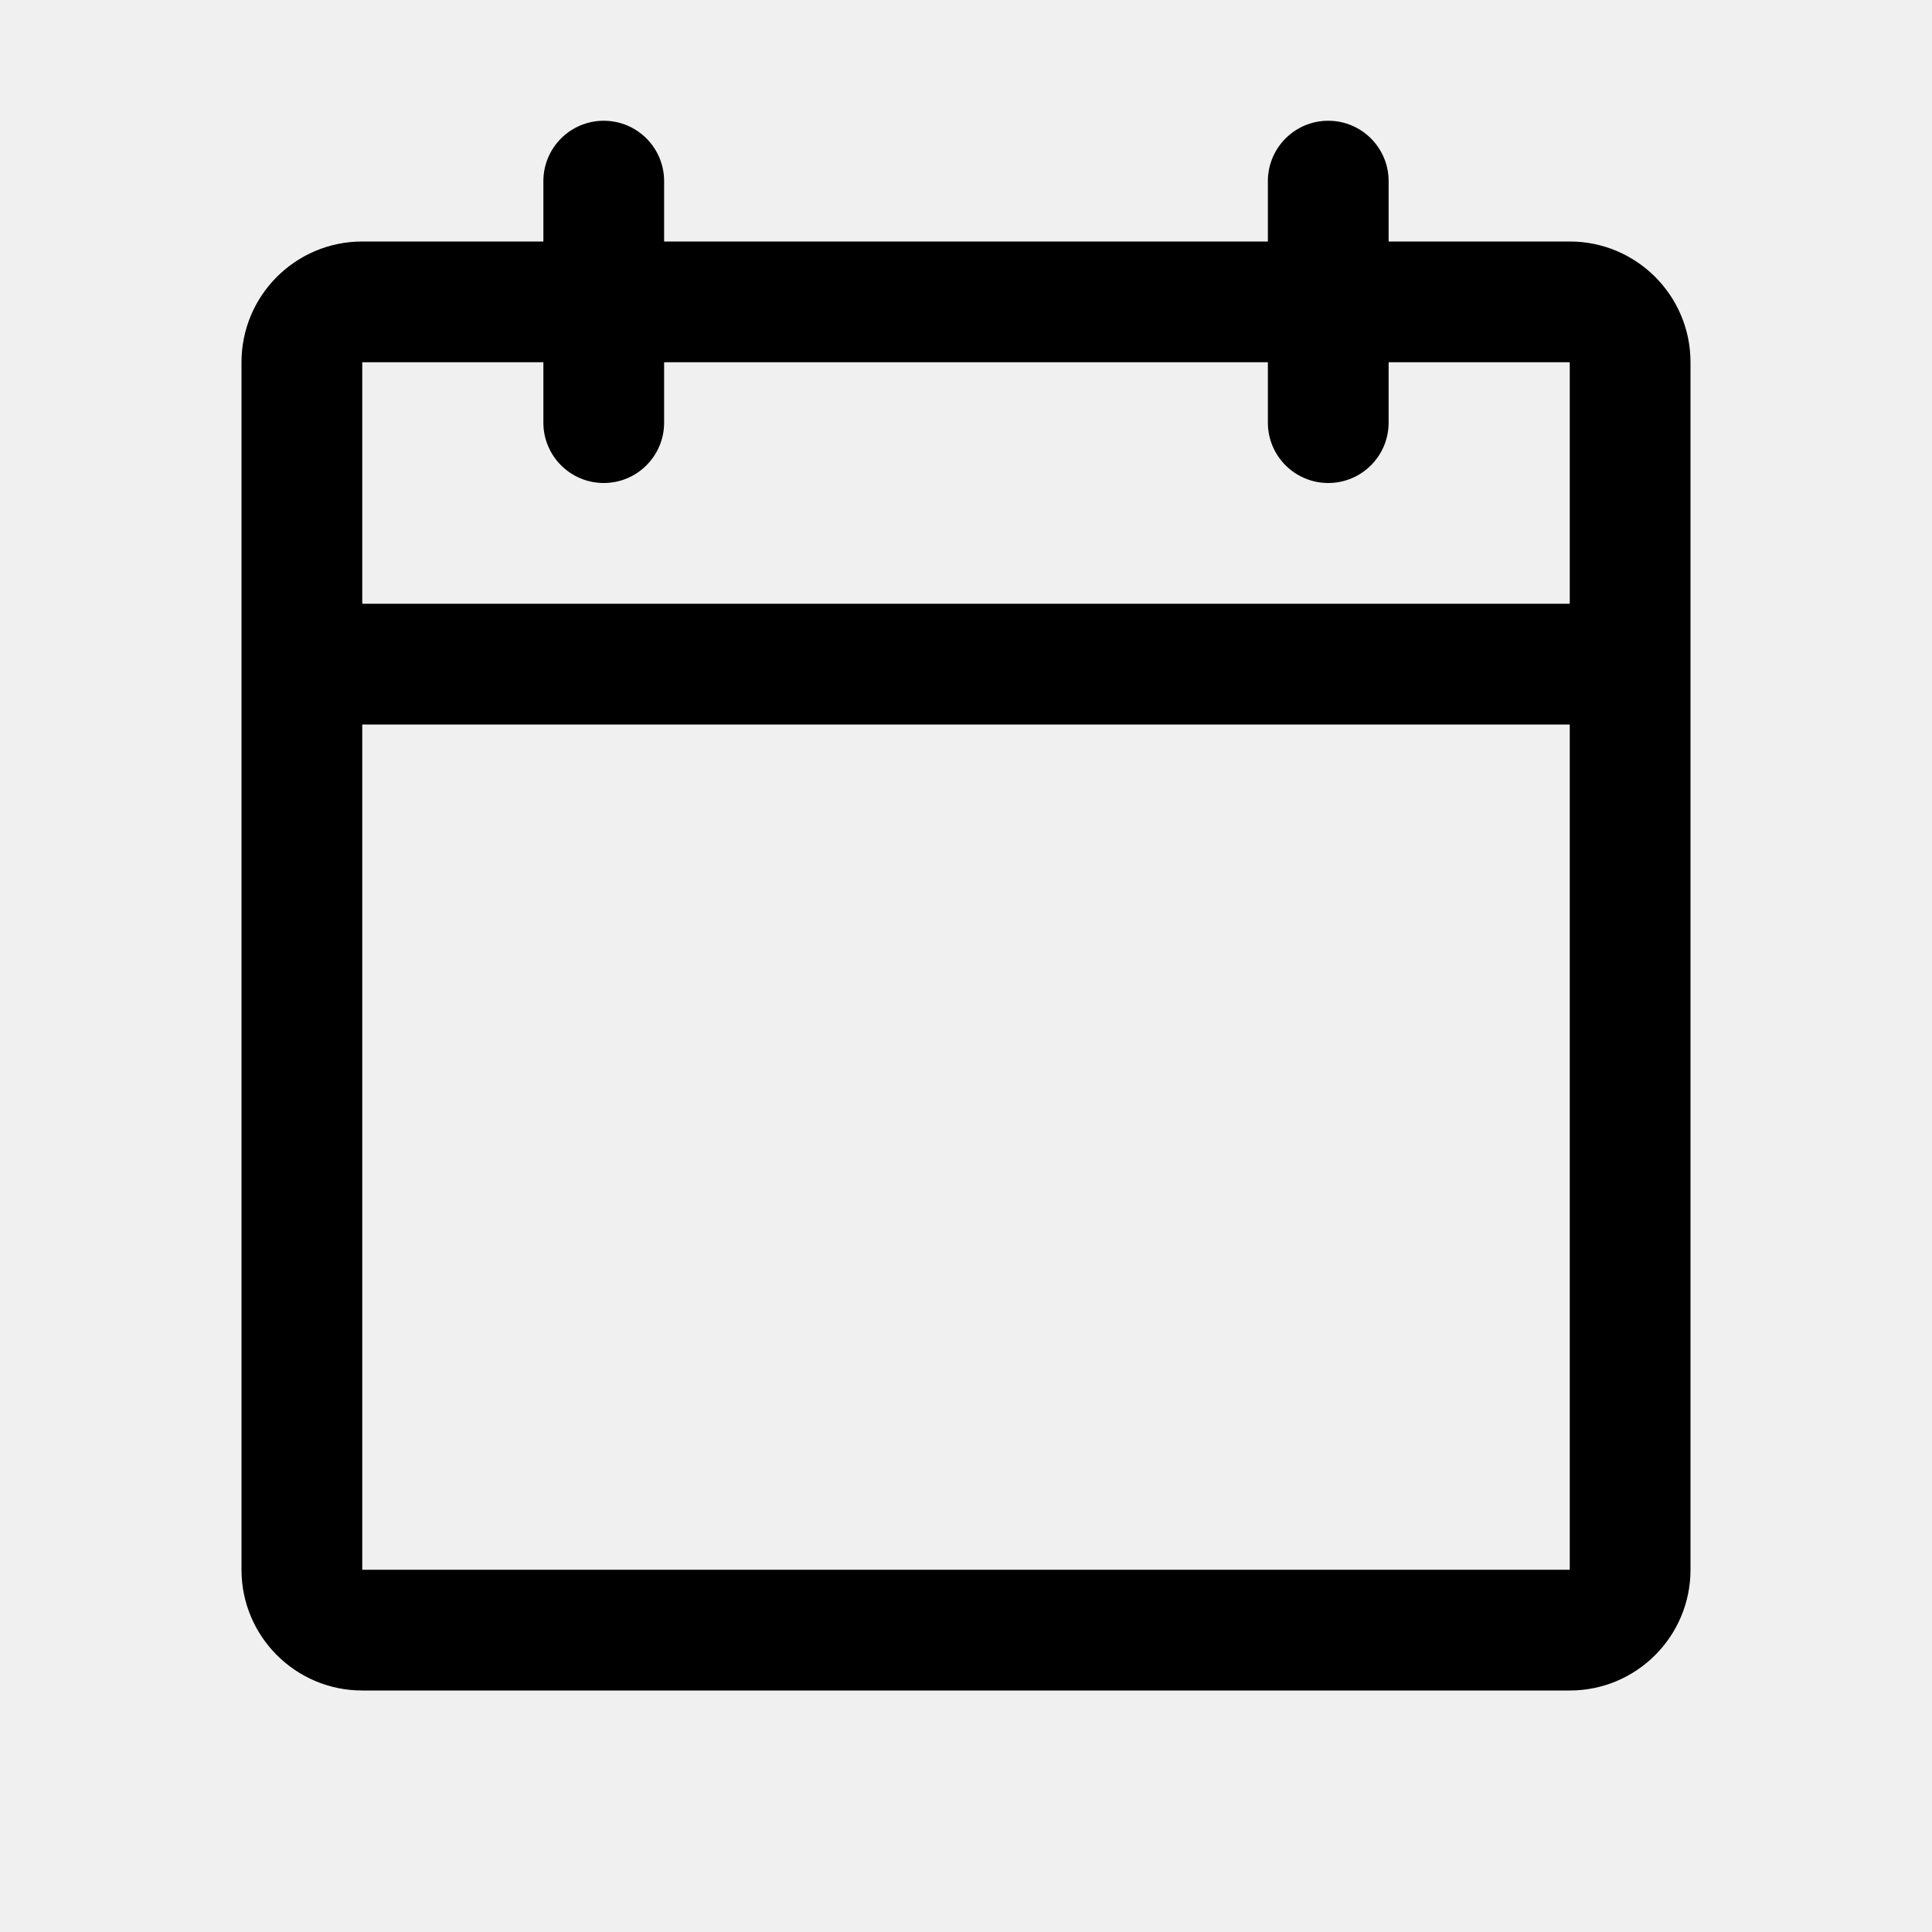
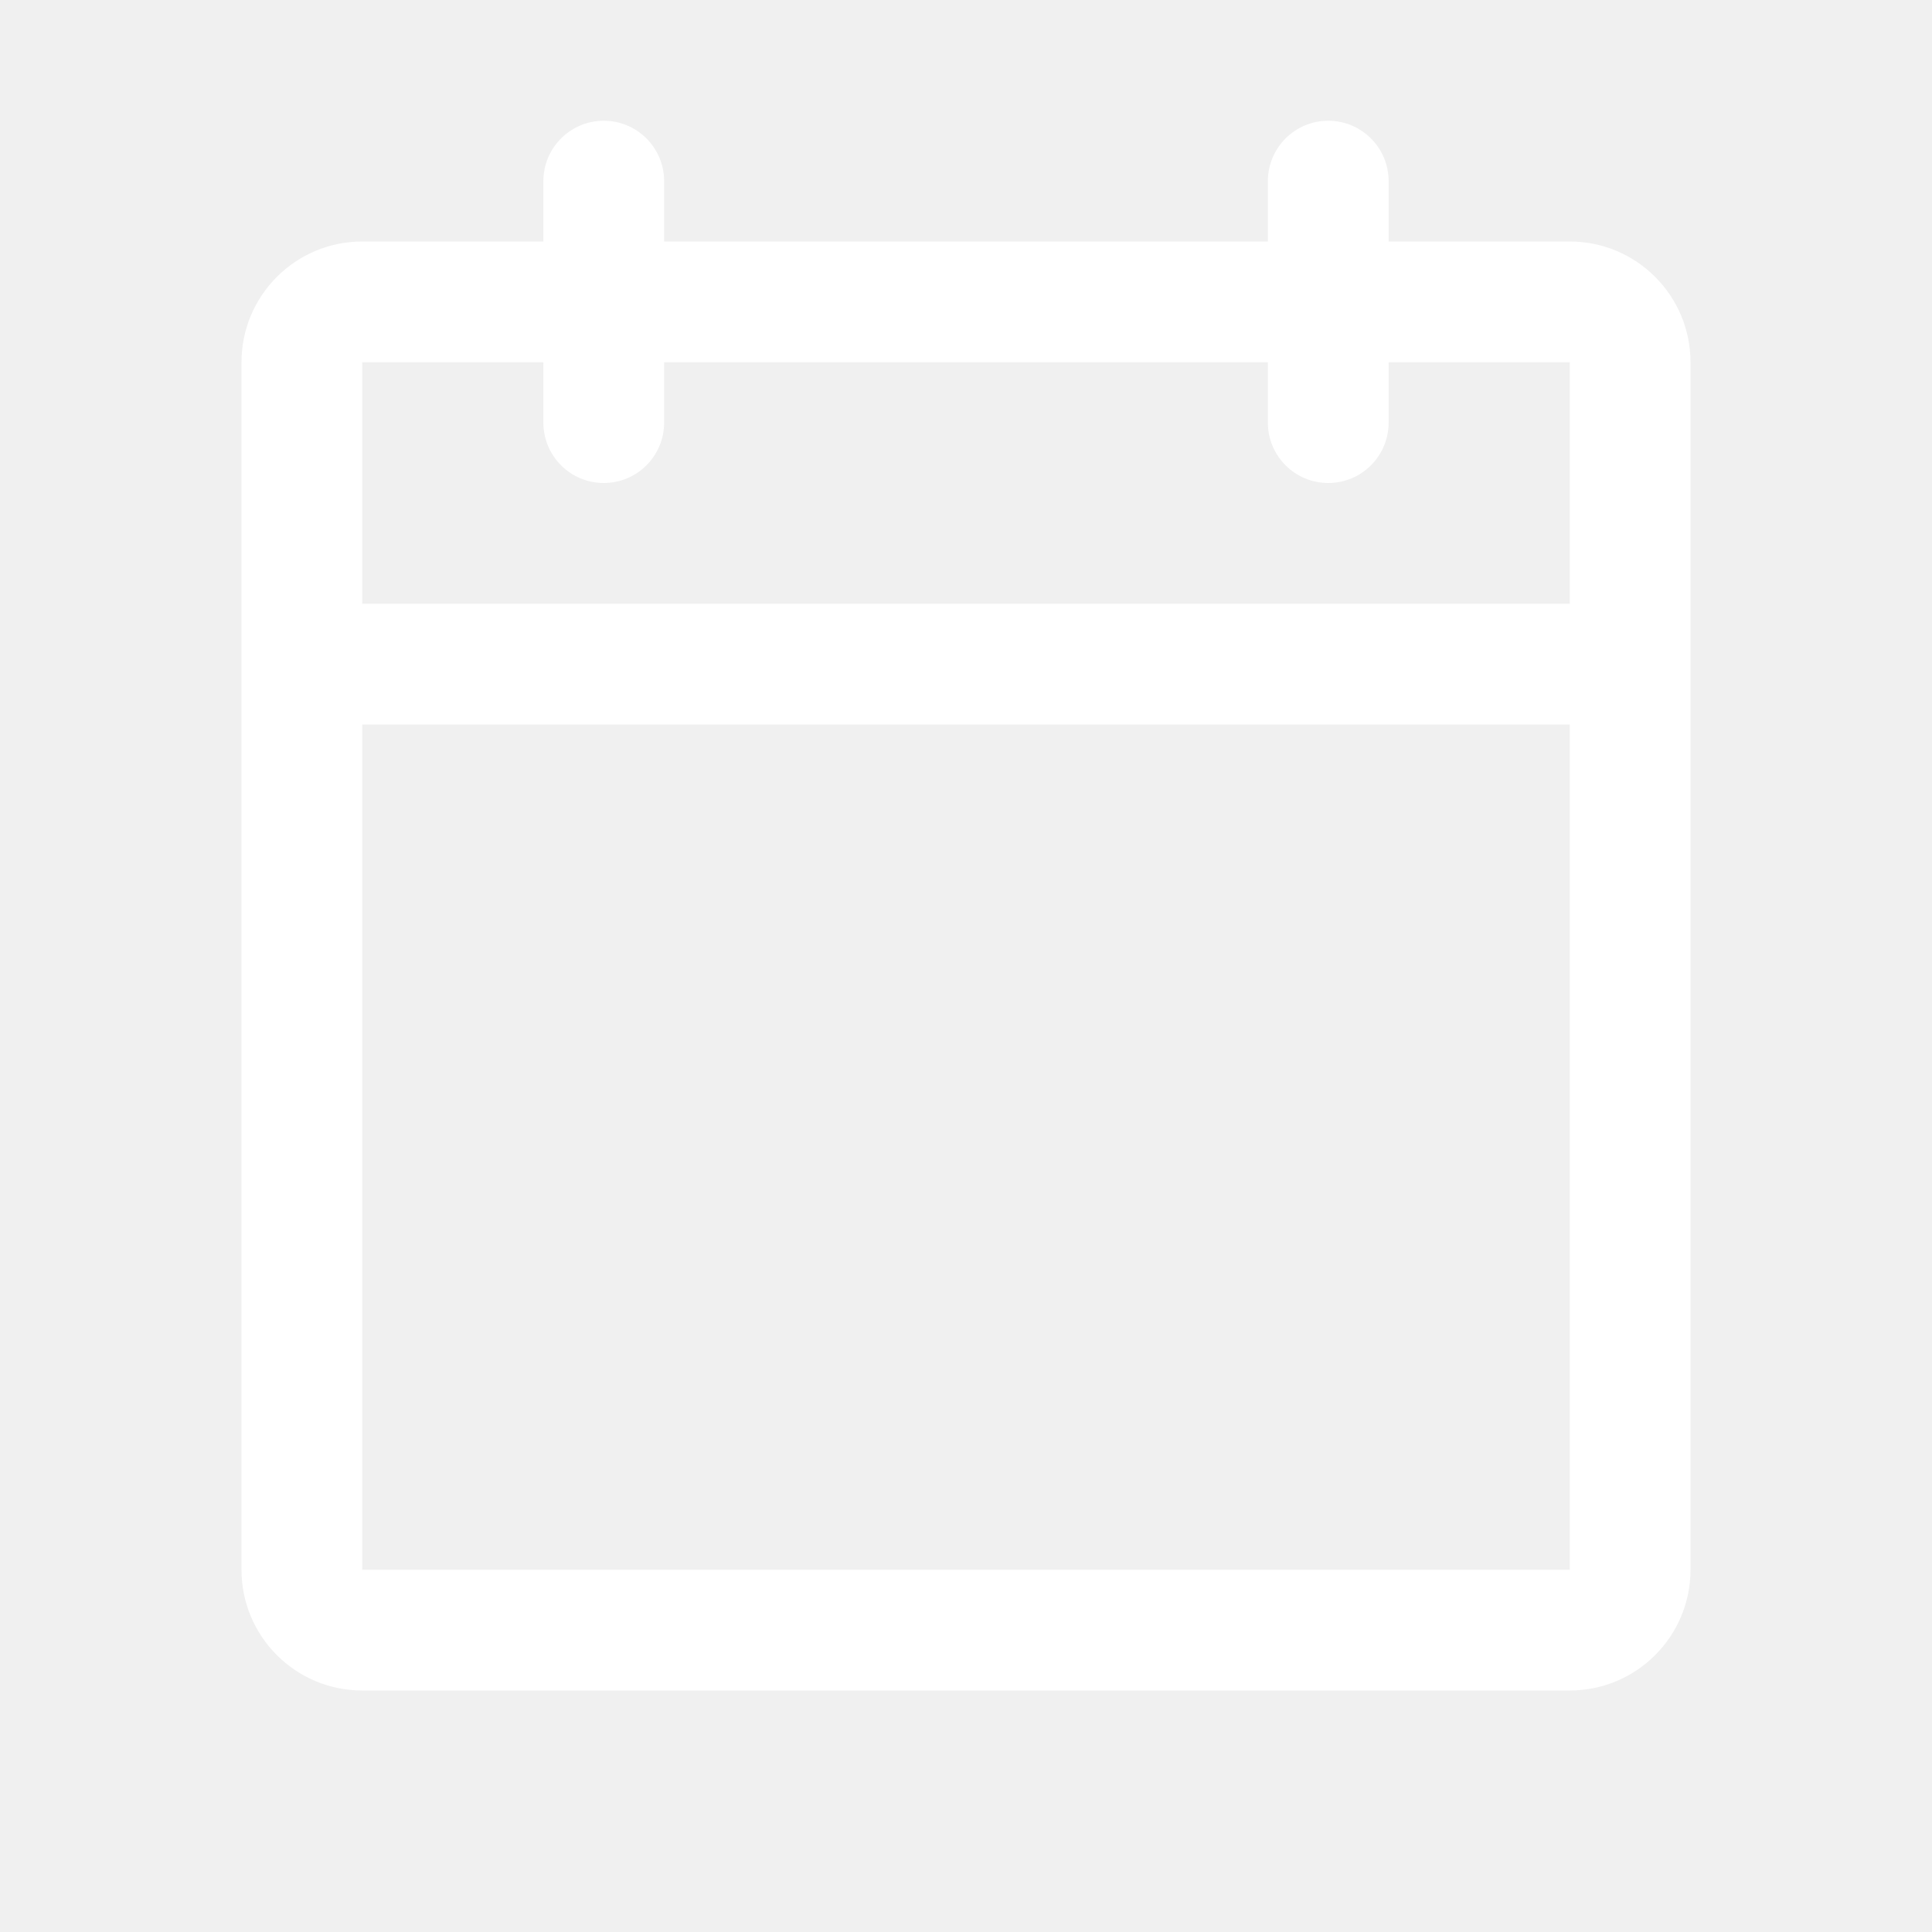
- <svg xmlns="http://www.w3.org/2000/svg" width="36" height="36" viewBox="0 0 36 36" fill="currentColor">
-   <path fill="inherit" d="M29.25 4.5h-3.375V3.375a1.125 1.125 0 1 0-2.25 0V4.5h-11.25V3.375a1.125 1.125 0 1 0-2.25 0V4.5H6.75A2.25 2.25 0 0 0 4.5 6.75v22.5a2.25 2.25 0 0 0 2.25 2.25h22.5a2.25 2.25 0 0 0 2.25-2.25V6.75a2.25 2.25 0 0 0-2.25-2.25ZM10.125 6.75v1.125a1.125 1.125 0 1 0 2.25 0V6.75h11.25v1.125a1.125 1.125 0 1 0 2.25 0V6.75h3.375v4.5H6.75v-4.5h3.375Zm19.125 22.5H6.75V13.5h22.5v15.75Z" />
+ <svg xmlns="http://www.w3.org/2000/svg" width="24" height="24" viewBox="0 0 36 36" fill="currentColor">
+   <path fill="white" d="M29.25 4.5h-3.375V3.375a1.125 1.125 0 1 0-2.25 0V4.5h-11.25V3.375a1.125 1.125 0 1 0-2.25 0V4.5H6.75A2.25 2.25 0 0 0 4.5 6.75v22.5a2.25 2.25 0 0 0 2.25 2.25h22.5a2.25 2.25 0 0 0 2.25-2.25V6.75a2.25 2.25 0 0 0-2.25-2.25ZM10.125 6.75v1.125a1.125 1.125 0 1 0 2.25 0V6.75h11.25v1.125a1.125 1.125 0 1 0 2.25 0V6.75h3.375v4.5H6.75v-4.5h3.375Zm19.125 22.5H6.75V13.5h22.5v15.75Z" />
</svg>
